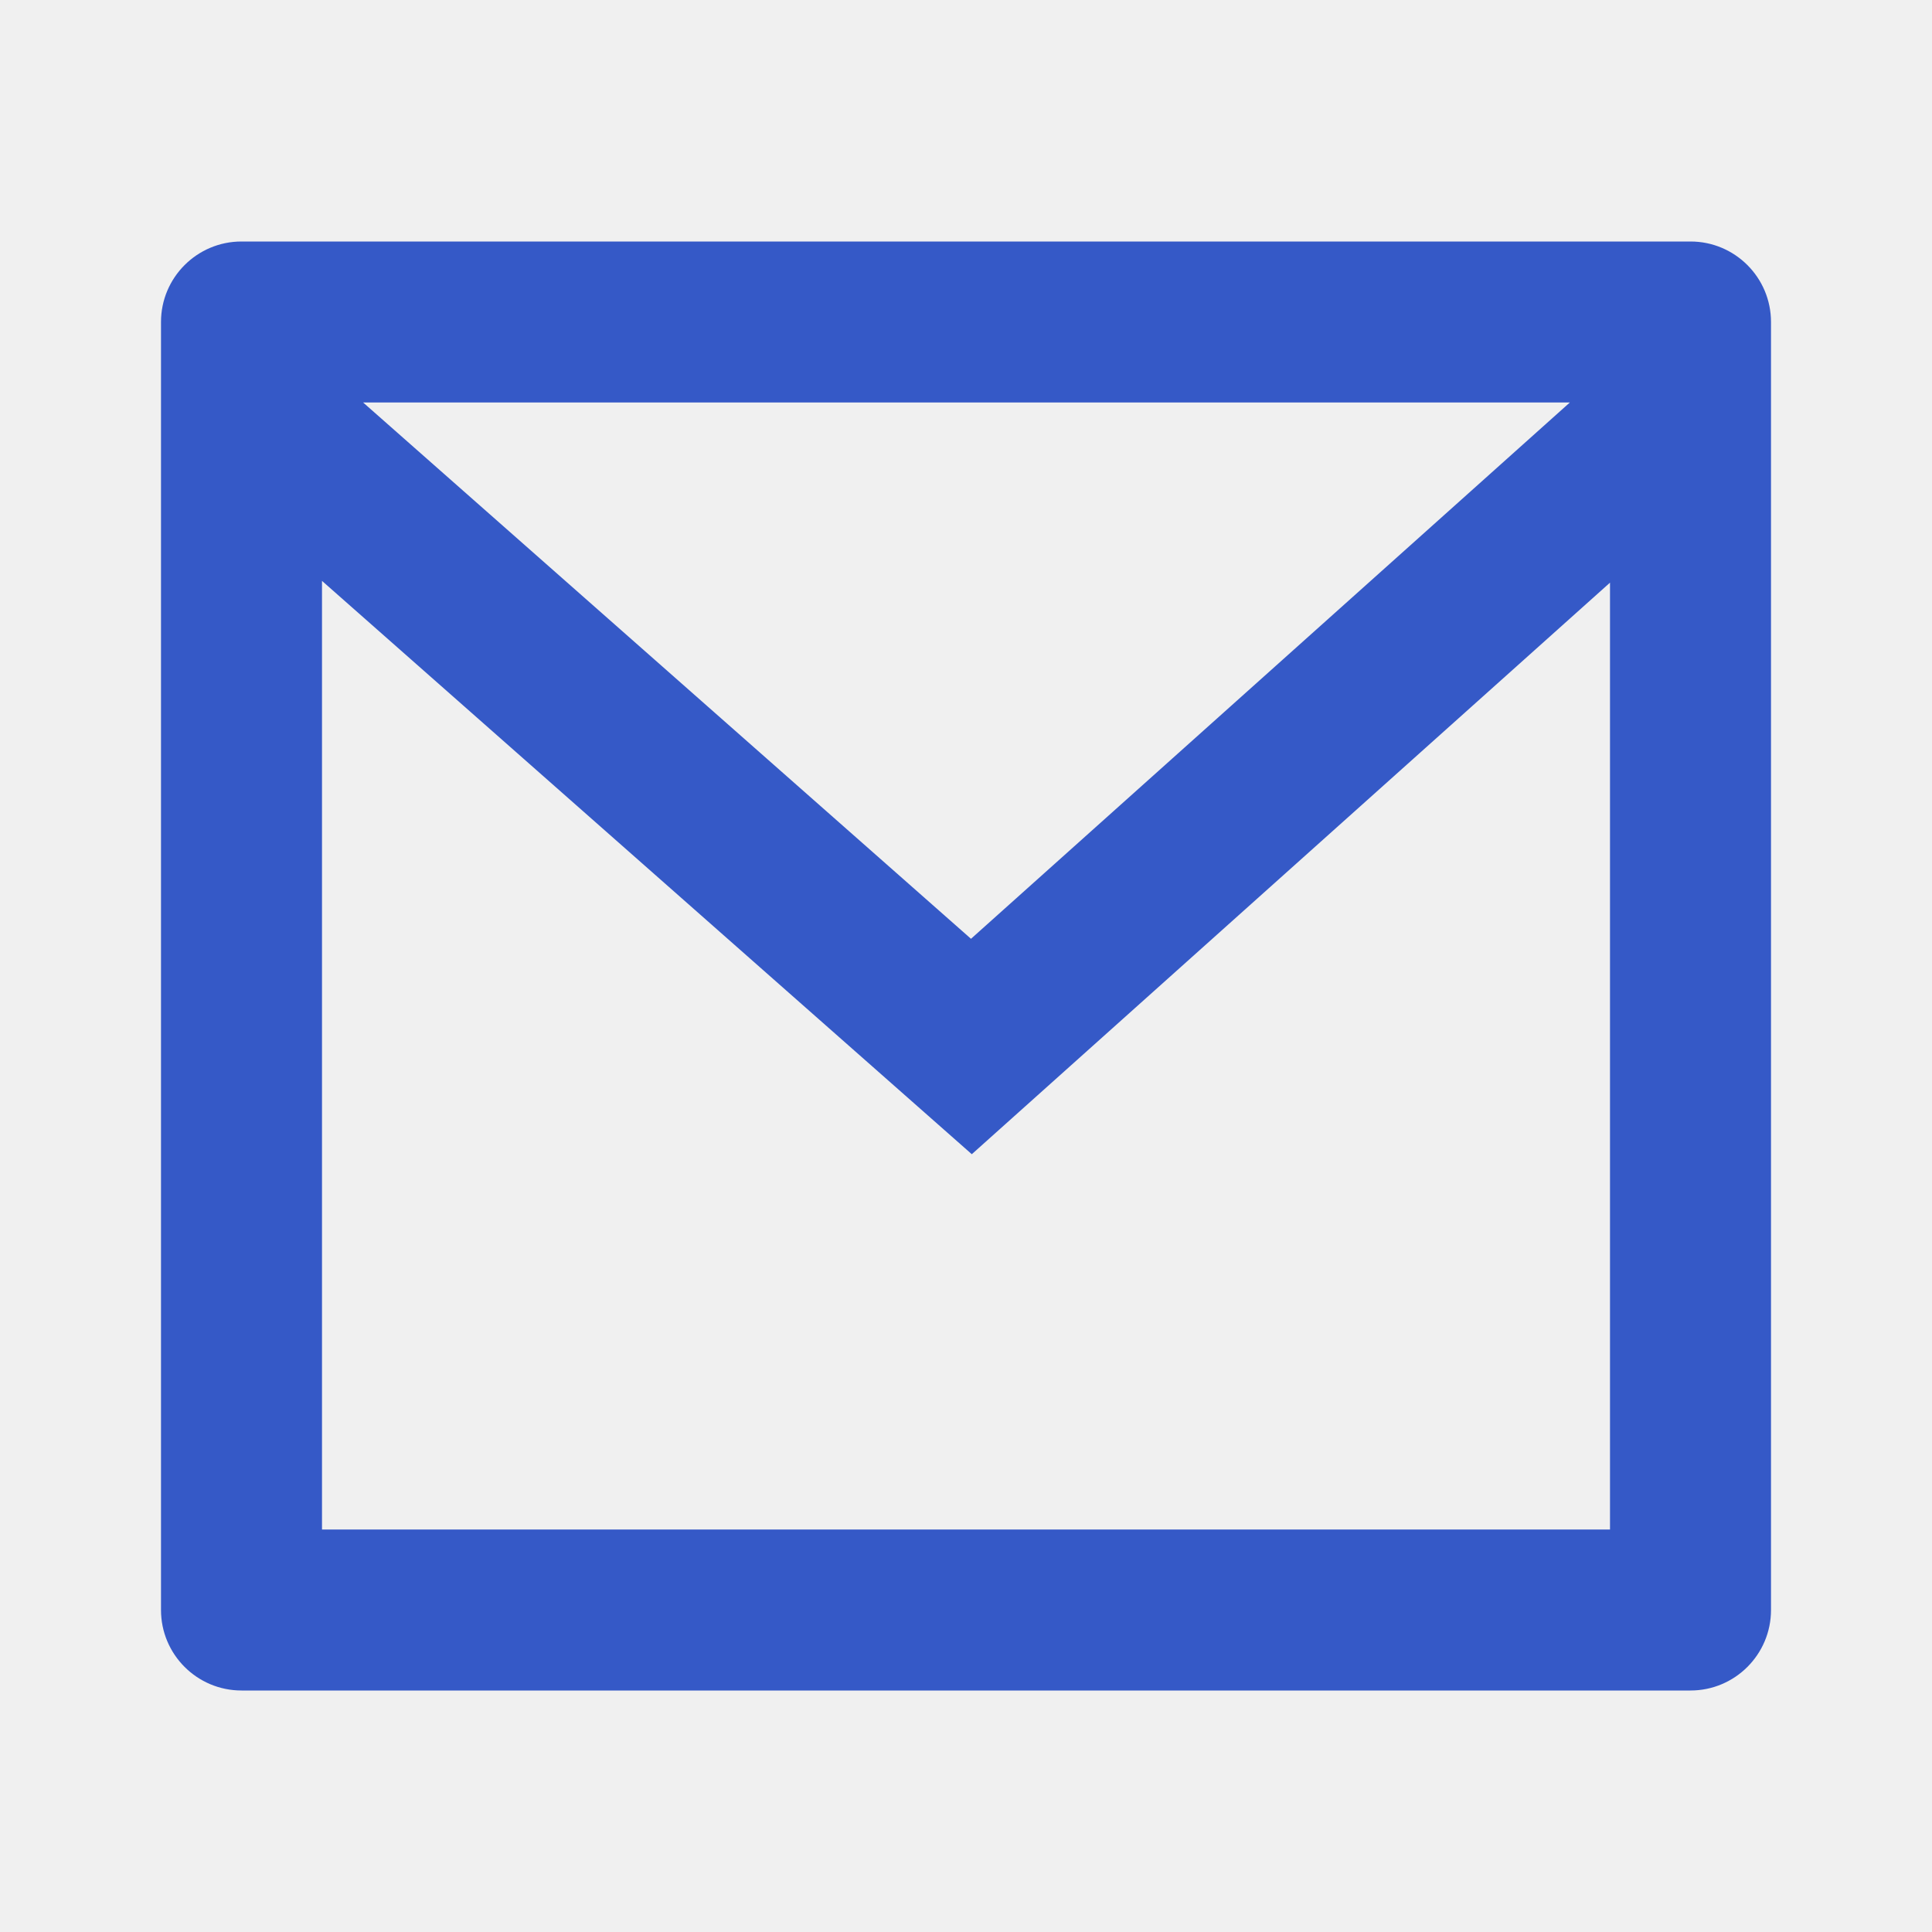
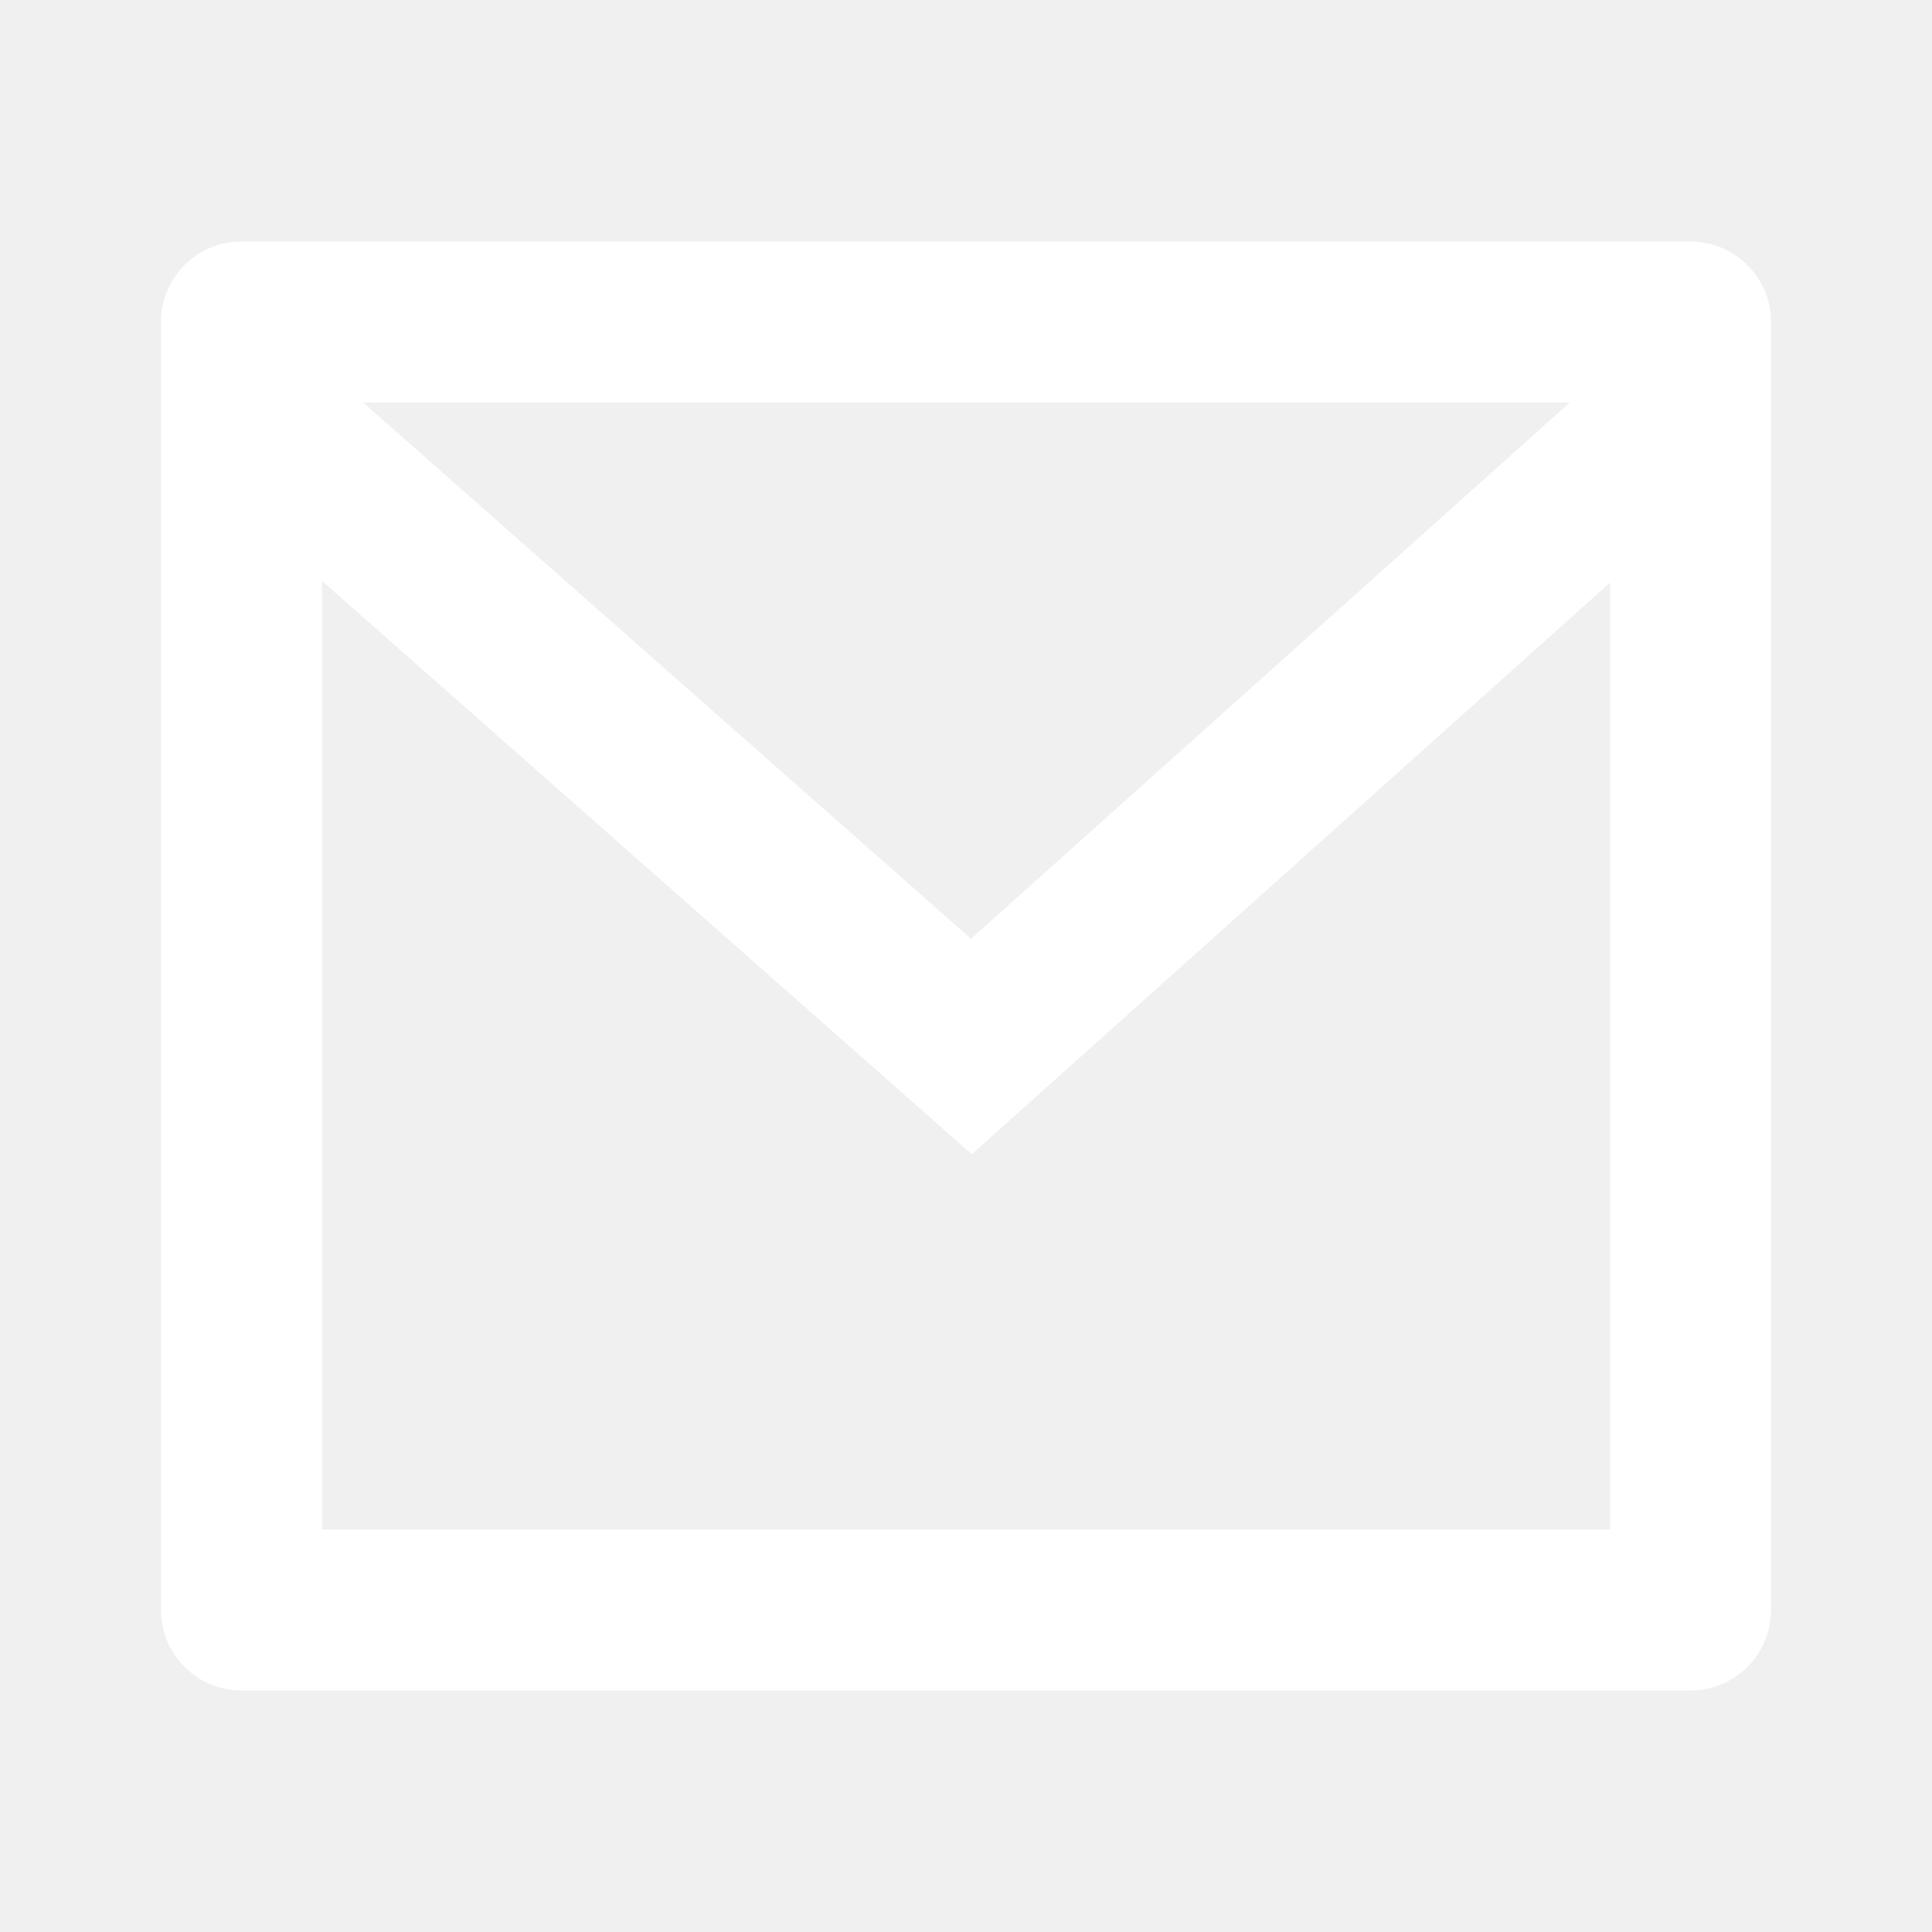
- <svg xmlns="http://www.w3.org/2000/svg" viewBox="0 0 24 24" fill="rgba(53,89,199,1)">
+ <svg xmlns="http://www.w3.org/2000/svg" viewBox="0 0 24 24" fill="white">
  <path d="M3 3H21C21.552 3 22 3.448 22 4V20C22 20.552 21.552 21 21 21H3C2.448 21 2 20.552 2 20V4C2 3.448 2.448 3 3 3ZM20 7.238L12.072 14.338L4 7.216V19H20V7.238ZM4.511 5L12.062 11.662L19.501 5H4.511Z" />
</svg>
